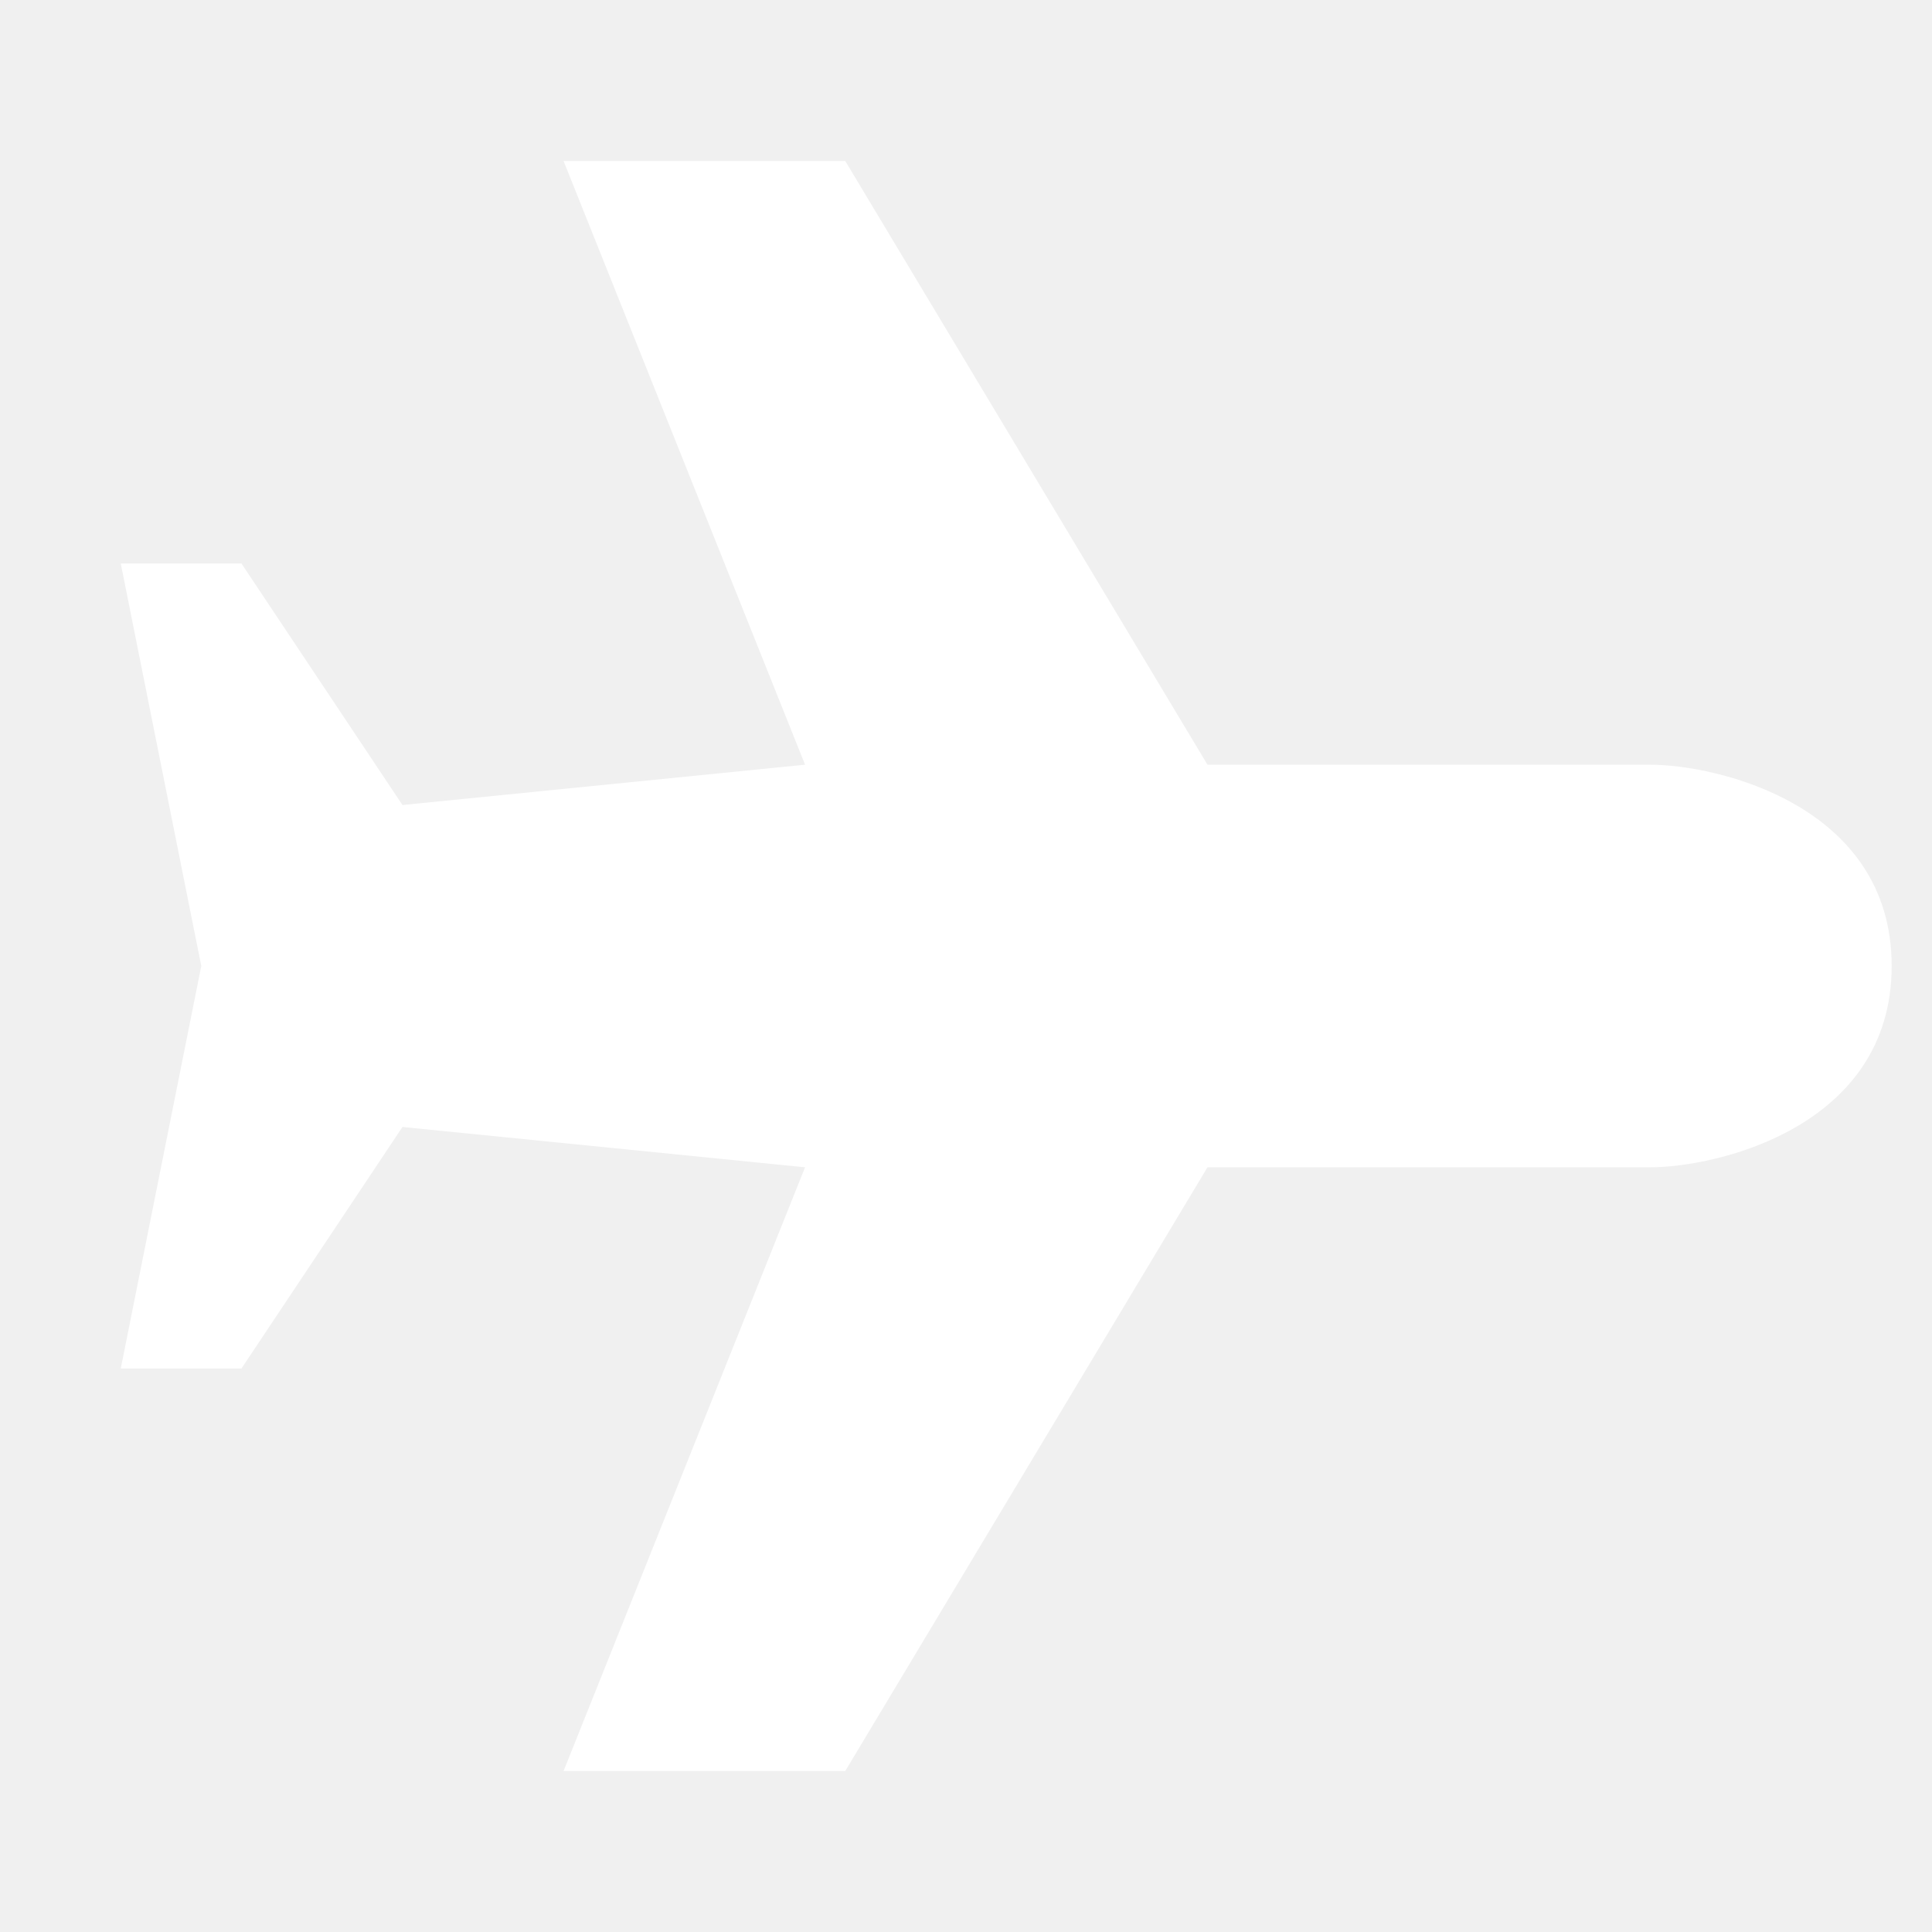
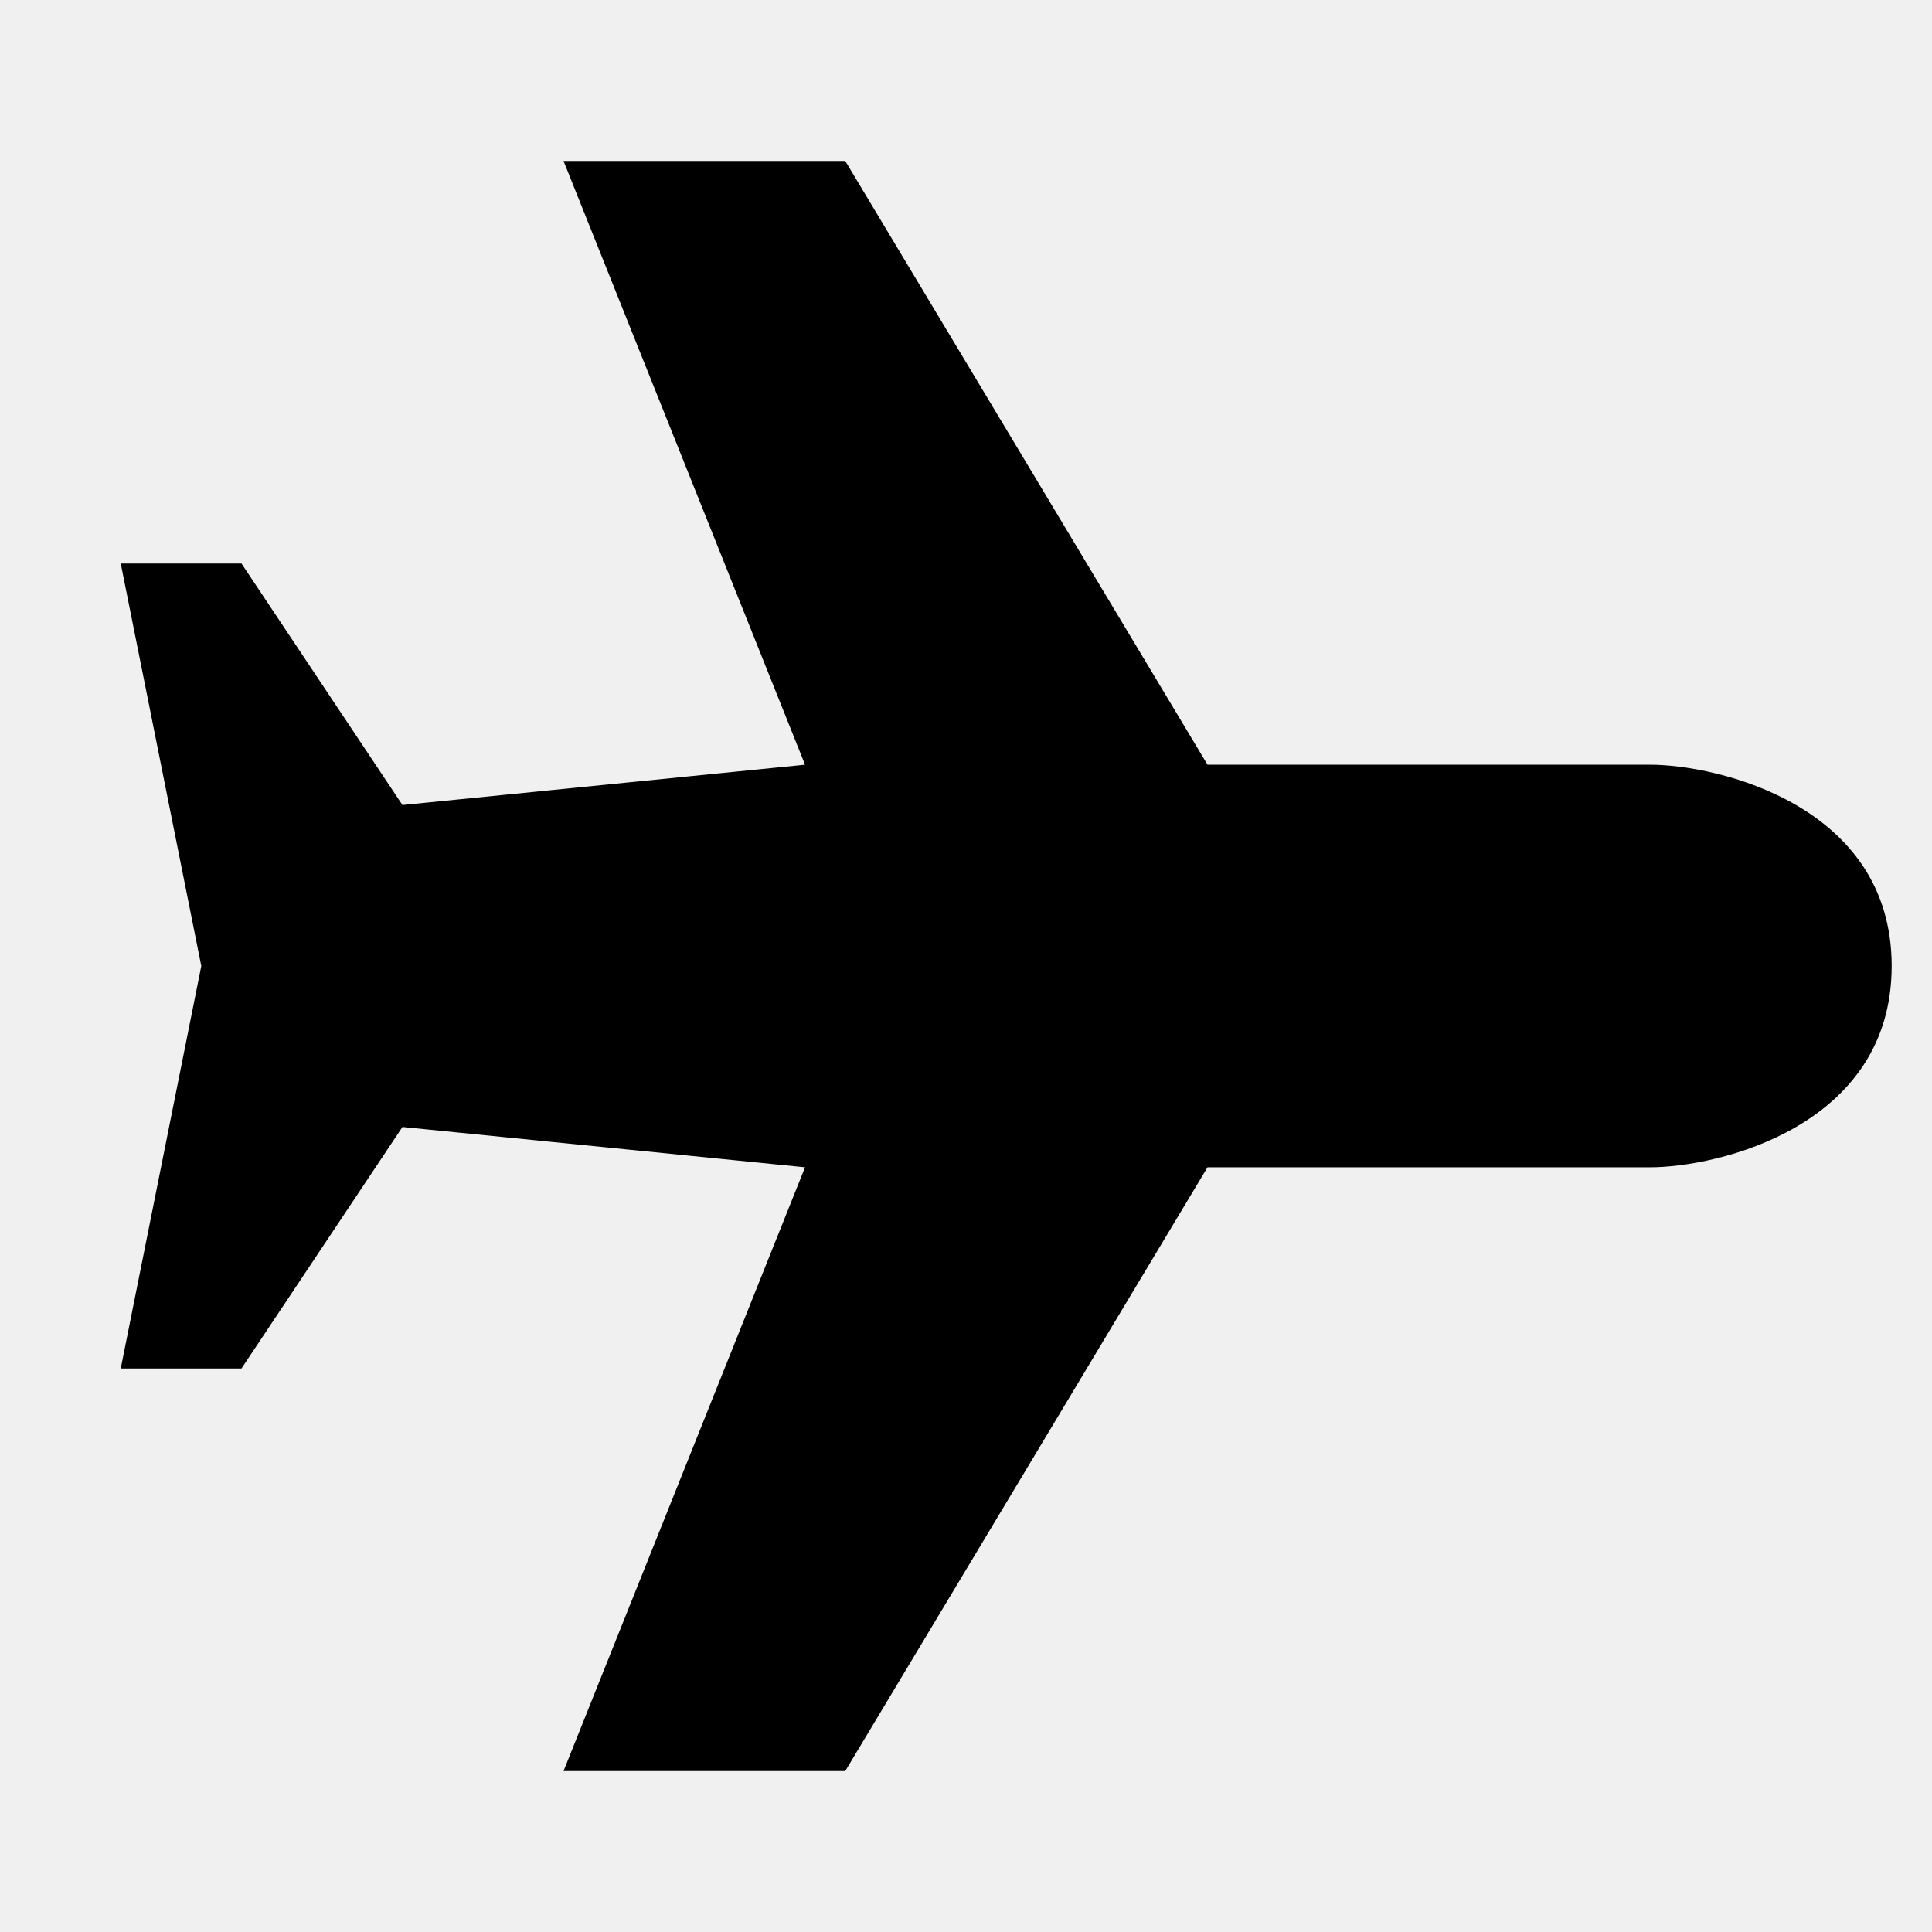
<svg xmlns="http://www.w3.org/2000/svg" width="16" height="16" viewBox="0 0 16 16" fill="none">
  <g clip-path="url(#clip0_25_684)">
-     <path d="M4.667 14.667H7L10 9.667H13.666C14.22 9.667 15.666 9.333 15.666 8C15.666 6.667 14.22 6.333 13.666 6.333H10L7 1.333H4.667L6.667 6.333L3.333 6.667L2 4.667H1L1.667 8L1 11.333H2L3.333 9.333L6.667 9.667L4.667 14.667Z" fill="#ffffff" />
+     <path d="M4.667 14.667H7L10 9.667H13.666C14.22 9.667 15.666 9.333 15.666 8C15.666 6.667 14.22 6.333 13.666 6.333H10L7 1.333H4.667L6.667 6.333L3.333 6.667L2 4.667H1L1.667 8L1 11.333H2L3.333 9.333L6.667 9.667L4.667 14.667Z" fill="currentColor" />
  </g>
  <defs>
    <clipPath id="clip0_25_684">
      <rect width="16" height="16" fill="white" transform="matrix(0 1 -1 0 16 0)" />
    </clipPath>
  </defs>
</svg>
